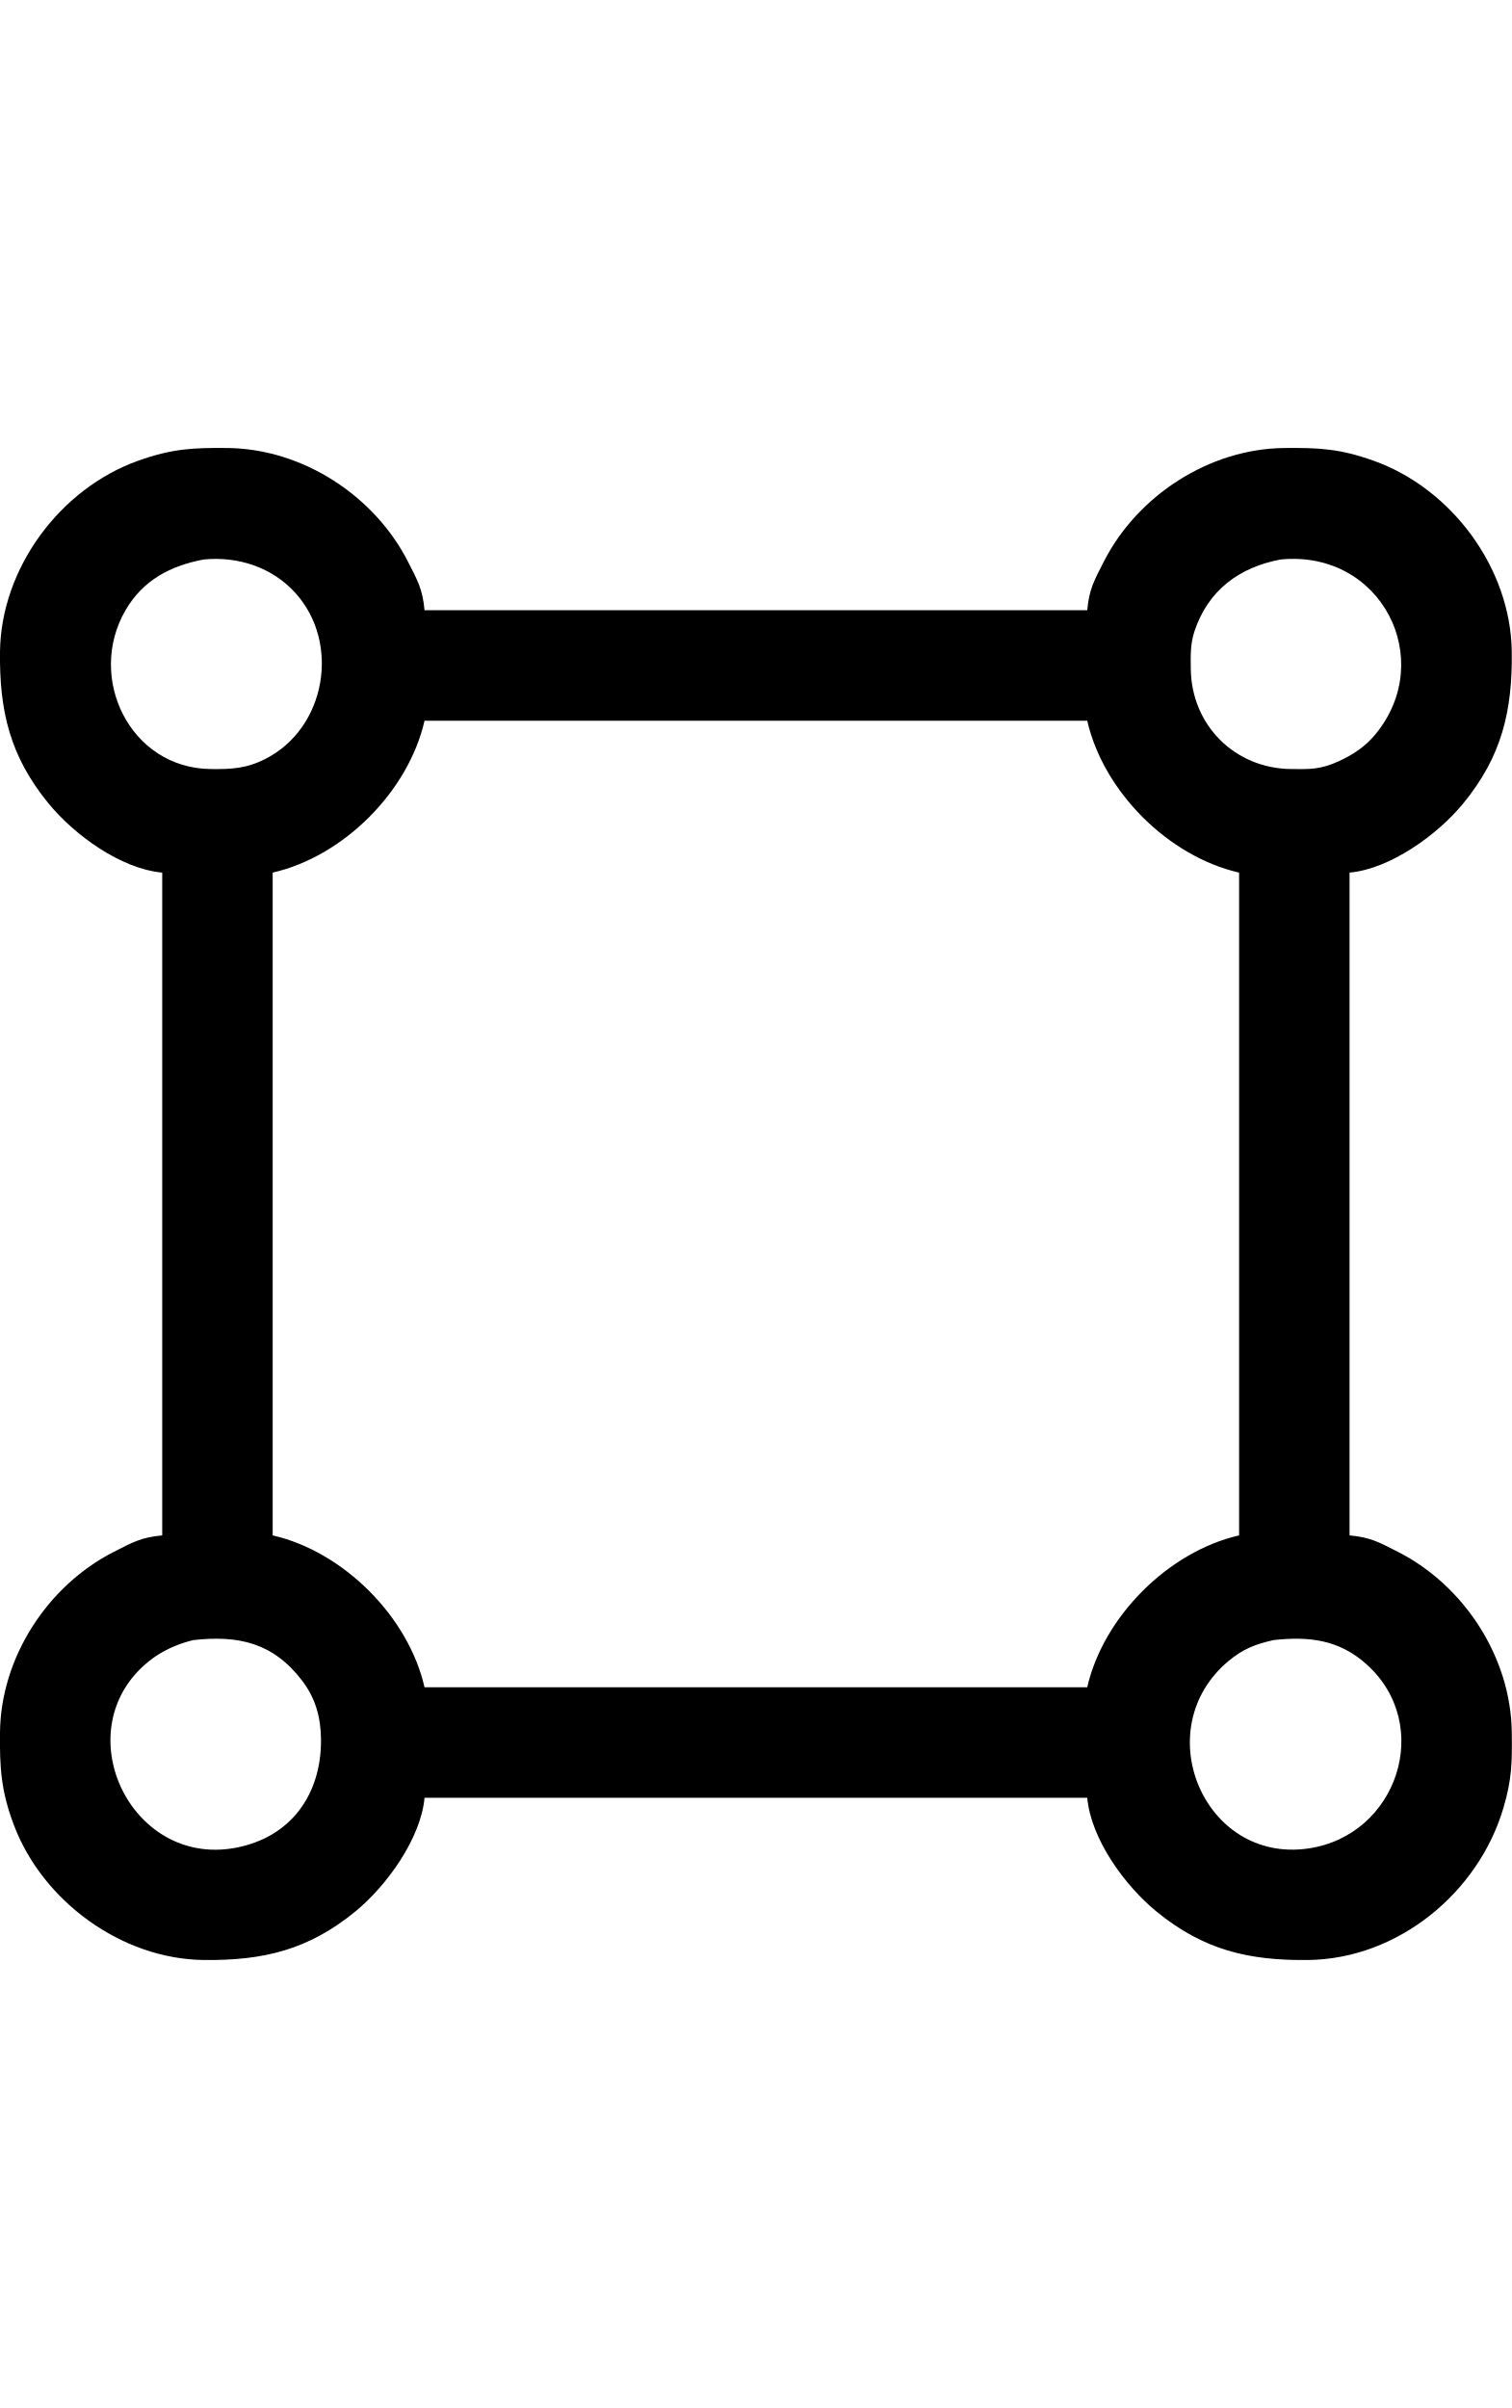
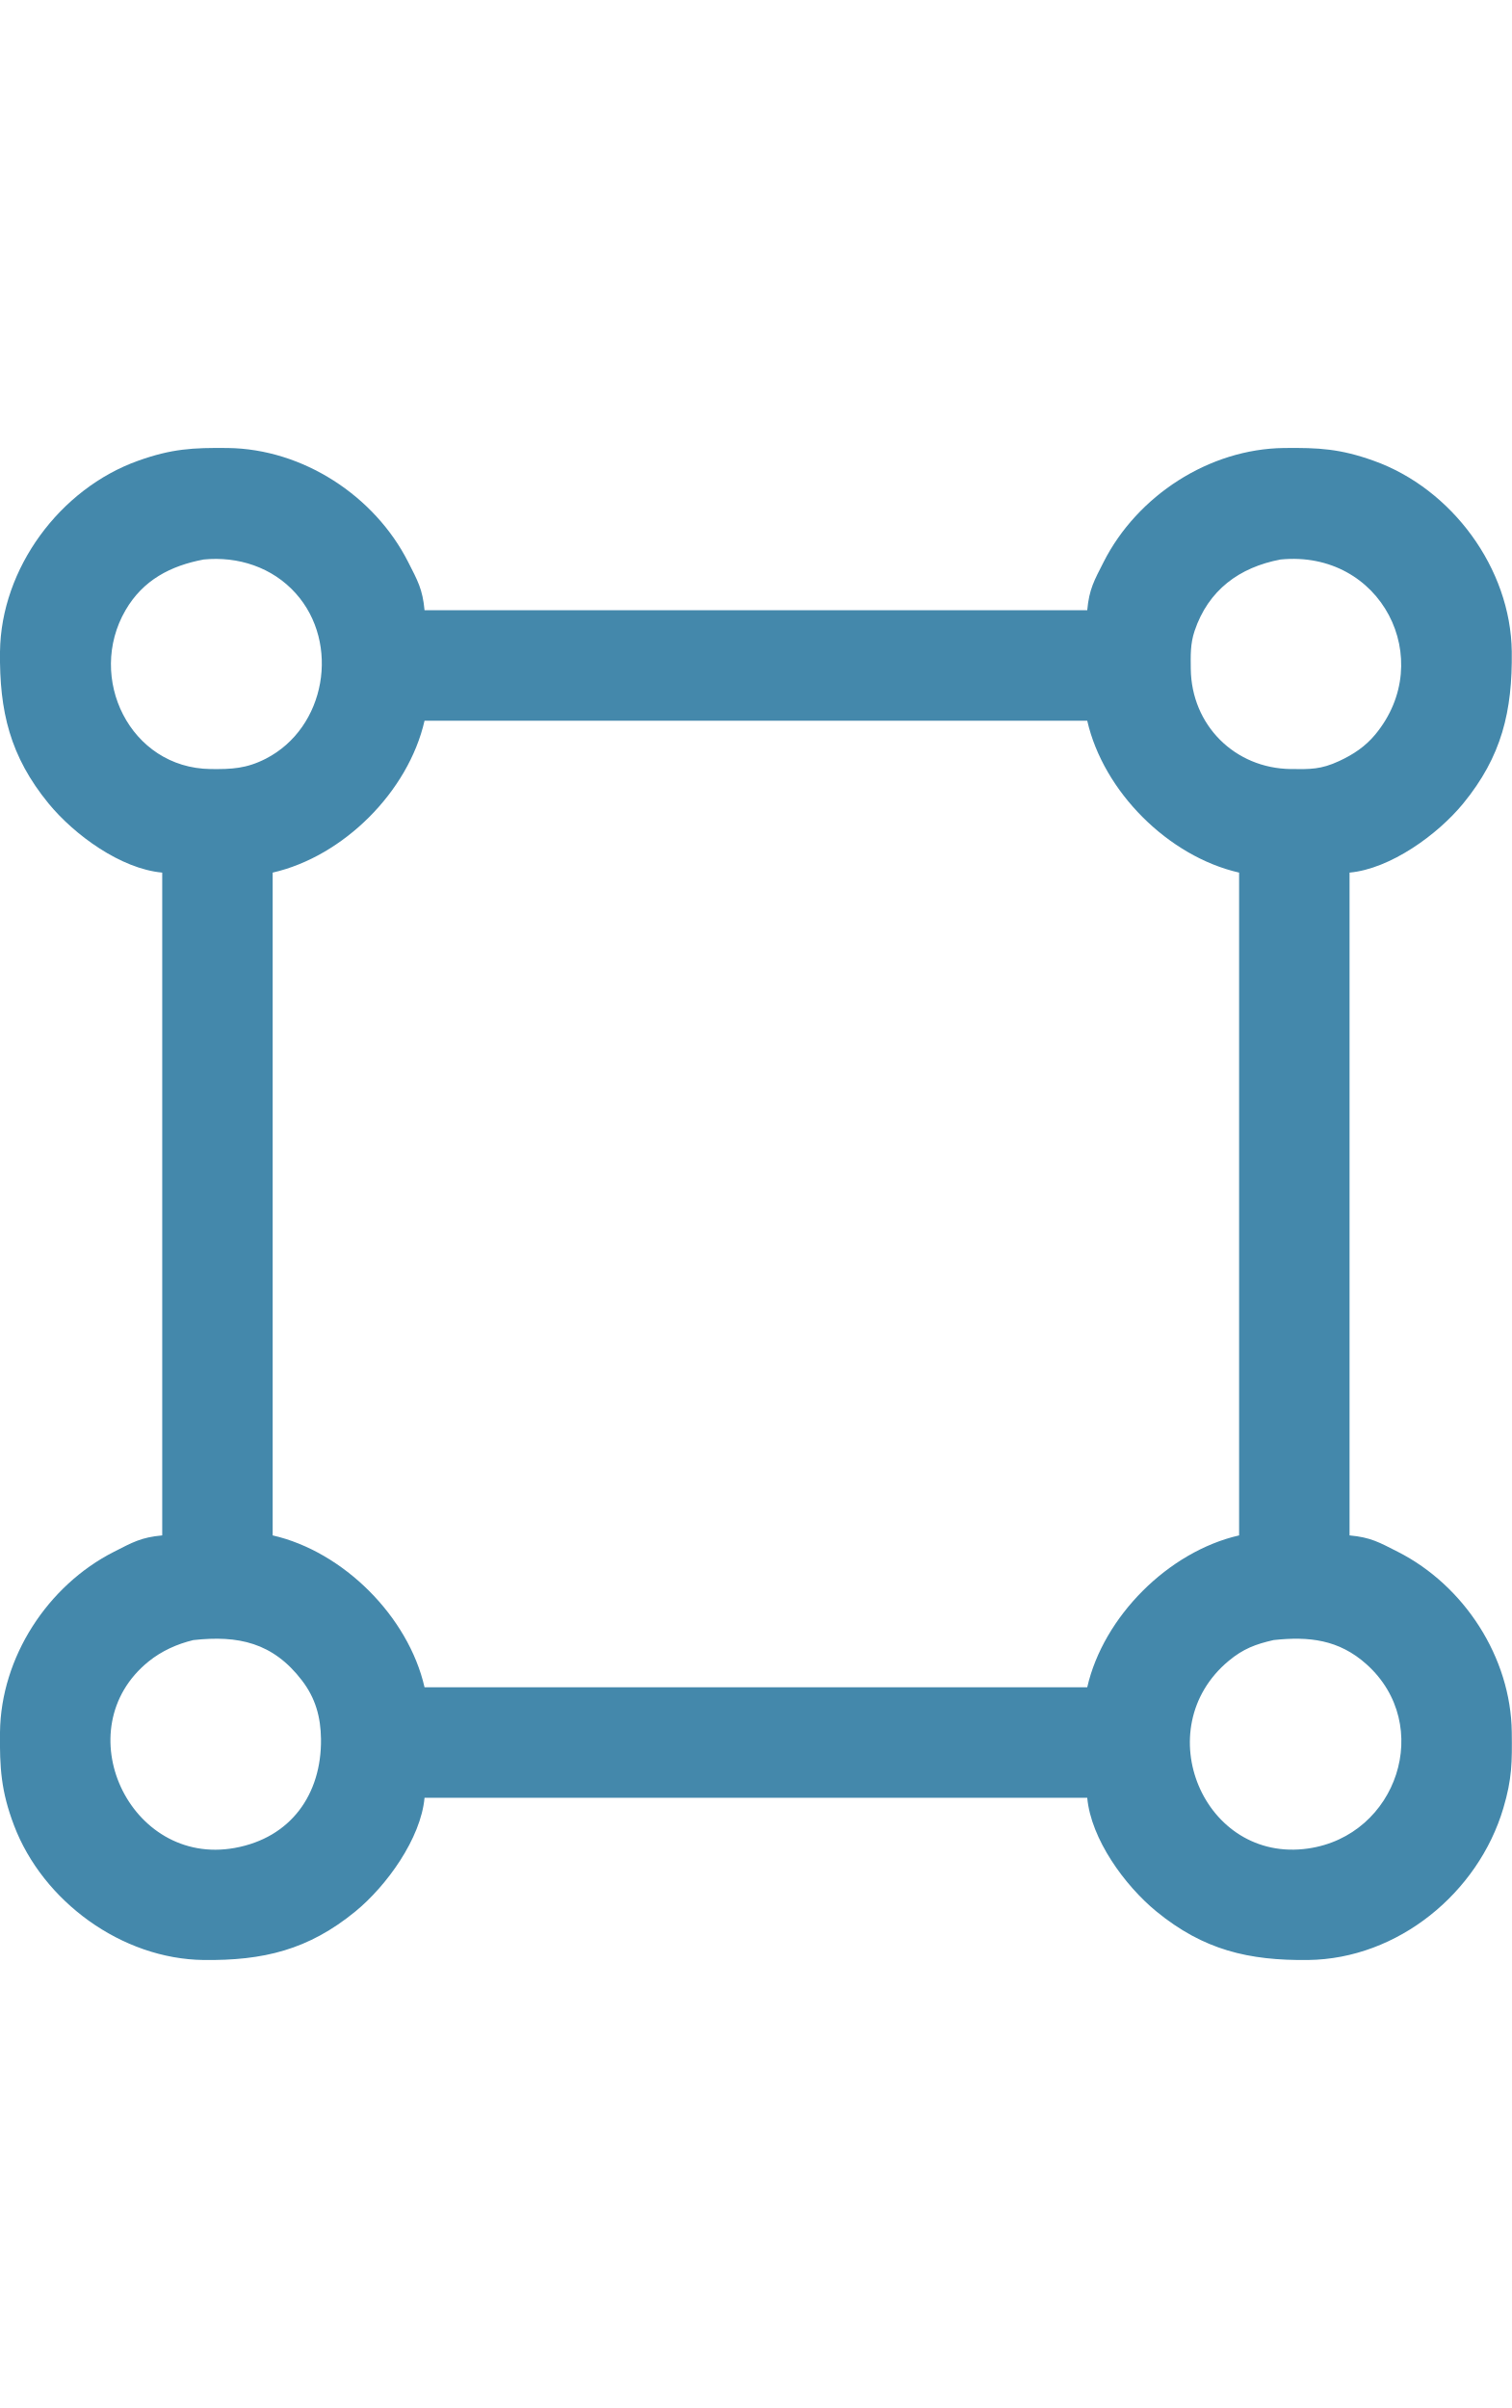
<svg xmlns="http://www.w3.org/2000/svg" width="27" height="43" viewBox="0 0 438 438">
-   <path id="path" fill="black" d="M 47.00,123.00            C 47.00,123.00 47.00,315.00 47.00,315.00              40.87,315.56 38.39,317.02 33.00,319.76              13.82,329.49 0.26,350.29 0.00,372.00              -0.12,382.35 0.31,389.11 4.06,399.00              12.43,421.03 35.27,437.72 59.00,438.00              76.25,438.20 89.33,435.11 103.00,423.91              111.98,416.54 121.92,402.85 123.00,391.00              123.00,391.00 315.00,391.00 315.00,391.00              316.09,403.01 325.90,416.44 335.00,423.91              348.67,435.11 361.75,438.20 379.00,438.00              404.98,437.69 428.29,418.57 435.56,394.00              438.09,385.47 438.10,380.69 438.00,372.00              437.74,350.29 424.18,329.49 405.00,319.76              399.61,317.02 397.13,315.56 391.00,315.00              391.00,315.00 391.00,123.00 391.00,123.00              402.85,121.92 416.54,111.98 423.91,103.00              435.11,89.33 438.20,76.25 438.00,59.00              437.71,34.85 420.61,11.77 398.00,3.70              388.24,0.21 382.14,-0.11 372.00,0.00              350.29,0.26 329.49,13.82 319.76,33.00              317.02,38.39 315.56,40.87 315.00,47.00              315.00,47.00 123.00,47.00 123.00,47.00              122.44,40.87 120.98,38.39 118.24,33.00              108.51,13.82 87.71,0.26 66.00,0.00              55.86,-0.11 49.76,0.21 40.00,3.70              17.39,11.77 0.29,34.85 0.00,59.00              -0.20,76.25 2.89,89.33 14.09,103.00              21.56,112.10 34.99,121.91 47.00,123.00 Z            M 59.00,32.30            C 68.93,31.32 78.87,34.51 85.67,42.09              98.65,56.56 94.42,81.09 77.00,90.01              71.38,92.88 67.12,93.07 61.00,93.00              37.64,92.72 25.02,66.55 36.36,47.00              41.43,38.26 49.41,34.11 59.00,32.30 Z            M 371.00,32.30            C 400.22,29.42 416.36,61.33 398.48,82.96              395.58,86.47 392.10,88.78 388.00,90.68              382.69,93.14 379.68,93.06 374.00,93.00              357.73,92.81 345.19,80.27 345.00,64.00              344.96,60.11 344.84,56.75 346.10,53.00              350.07,41.18 359.05,34.56 371.00,32.30 Z            M 315.00,79.00            C 319.68,99.52 338.48,118.32 359.00,123.00              359.00,123.00 359.00,315.00 359.00,315.00              338.52,319.67 319.67,338.52 315.00,359.00              315.00,359.00 123.00,359.00 123.00,359.00              118.33,338.52 99.48,319.67 79.00,315.00              79.00,315.00 79.00,123.00 79.00,123.00              99.52,118.32 118.32,99.52 123.00,79.00              123.00,79.00 315.00,79.00 315.00,79.00 Z            M 56.00,345.33            C 69.03,343.88 79.08,346.05 87.47,357.00              91.41,362.14 92.92,367.61 93.00,374.00              93.18,389.99 84.28,402.60 68.00,405.54              37.46,411.05 18.94,371.04 43.04,351.53              46.81,348.48 51.32,346.45 56.00,345.33 Z            M 369.00,345.32            C 379.21,344.21 387.91,345.16 395.91,352.33              415.52,369.92 404.83,401.99 379.00,405.70              348.72,410.06 332.38,370.97 356.00,351.33              360.17,347.86 363.81,346.49 369.00,345.32 Z" />
+   <path id="path" fill="#4488AB" d="M 47.00,123.00            C 47.00,123.00 47.00,315.00 47.00,315.00              40.87,315.56 38.39,317.02 33.00,319.76              13.82,329.49 0.26,350.29 0.00,372.00              -0.12,382.35 0.31,389.11 4.06,399.00              12.43,421.03 35.27,437.72 59.00,438.00              76.25,438.20 89.33,435.11 103.00,423.91              111.98,416.54 121.92,402.85 123.00,391.00              123.00,391.00 315.00,391.00 315.00,391.00              316.09,403.01 325.90,416.44 335.00,423.91              348.67,435.11 361.75,438.20 379.00,438.00              404.98,437.69 428.29,418.57 435.56,394.00              438.09,385.47 438.10,380.69 438.00,372.00              437.74,350.29 424.18,329.49 405.00,319.76              399.61,317.02 397.13,315.56 391.00,315.00              391.00,315.00 391.00,123.00 391.00,123.00              402.85,121.92 416.54,111.98 423.91,103.00              435.11,89.33 438.20,76.25 438.00,59.00              437.71,34.85 420.61,11.77 398.00,3.70              388.24,0.21 382.14,-0.11 372.00,0.00              350.29,0.26 329.49,13.82 319.76,33.00              317.02,38.39 315.56,40.87 315.00,47.00              315.00,47.00 123.00,47.00 123.00,47.00              122.44,40.87 120.98,38.39 118.24,33.00              108.51,13.82 87.71,0.26 66.00,0.00              55.86,-0.11 49.76,0.21 40.00,3.70              17.39,11.77 0.29,34.85 0.00,59.00              -0.20,76.25 2.89,89.33 14.09,103.00              21.56,112.10 34.99,121.91 47.00,123.00 Z            M 59.00,32.30            C 68.93,31.32 78.87,34.51 85.67,42.09              98.65,56.56 94.42,81.09 77.00,90.01              71.38,92.88 67.12,93.07 61.00,93.00              37.64,92.72 25.02,66.55 36.36,47.00              41.43,38.26 49.41,34.11 59.00,32.30 Z            M 371.00,32.30            C 400.22,29.42 416.36,61.33 398.48,82.96              395.58,86.47 392.10,88.78 388.00,90.68              382.69,93.14 379.68,93.06 374.00,93.00              357.73,92.81 345.19,80.27 345.00,64.00              344.96,60.11 344.84,56.75 346.10,53.00              350.07,41.18 359.05,34.56 371.00,32.30 Z            M 315.00,79.00            C 319.68,99.52 338.48,118.32 359.00,123.00              359.00,123.00 359.00,315.00 359.00,315.00              338.52,319.67 319.67,338.52 315.00,359.00              315.00,359.00 123.00,359.00 123.00,359.00              118.33,338.52 99.48,319.67 79.00,315.00              79.00,315.00 79.00,123.00 79.00,123.00              99.52,118.32 118.32,99.52 123.00,79.00              123.00,79.00 315.00,79.00 315.00,79.00 Z            M 56.00,345.33            C 69.03,343.88 79.08,346.05 87.47,357.00              91.41,362.14 92.92,367.61 93.00,374.00              93.18,389.99 84.28,402.60 68.00,405.54              37.46,411.05 18.94,371.04 43.04,351.53              46.81,348.48 51.32,346.45 56.00,345.33 Z            M 369.00,345.32            C 379.21,344.21 387.91,345.16 395.91,352.33              415.52,369.92 404.83,401.99 379.00,405.70              348.72,410.06 332.38,370.97 356.00,351.33              360.17,347.86 363.81,346.49 369.00,345.32 Z" />
</svg>
